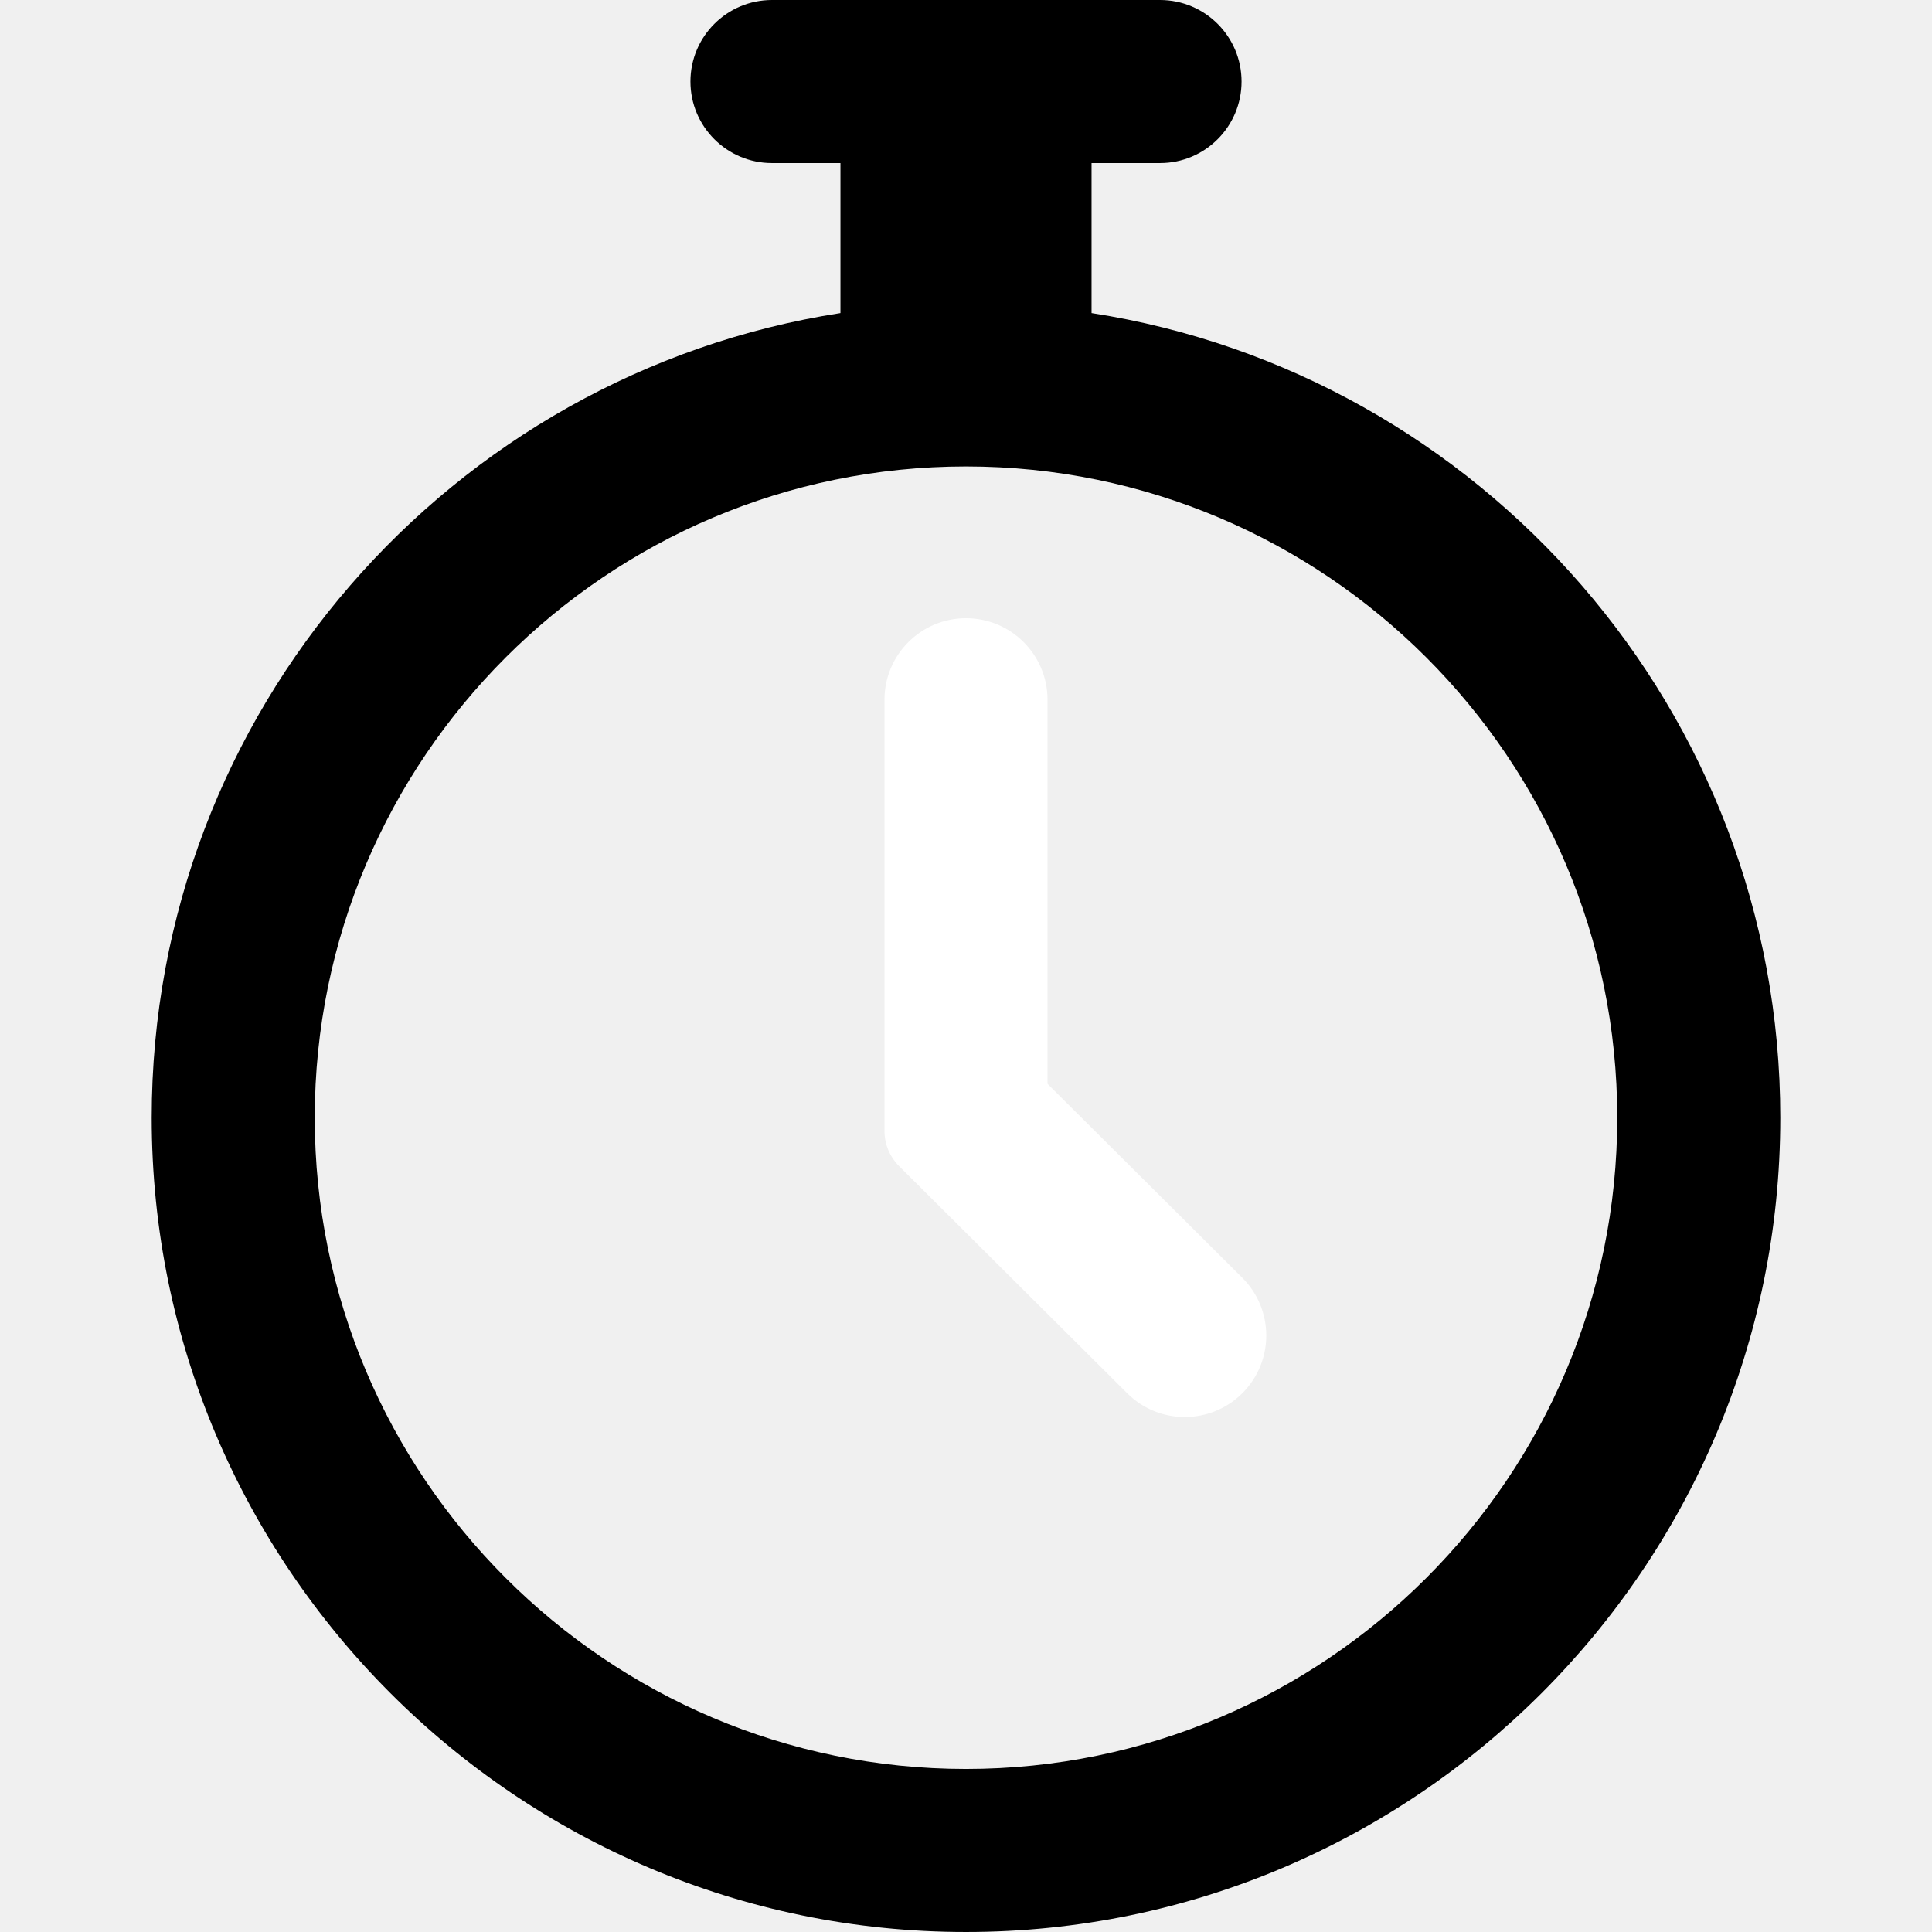
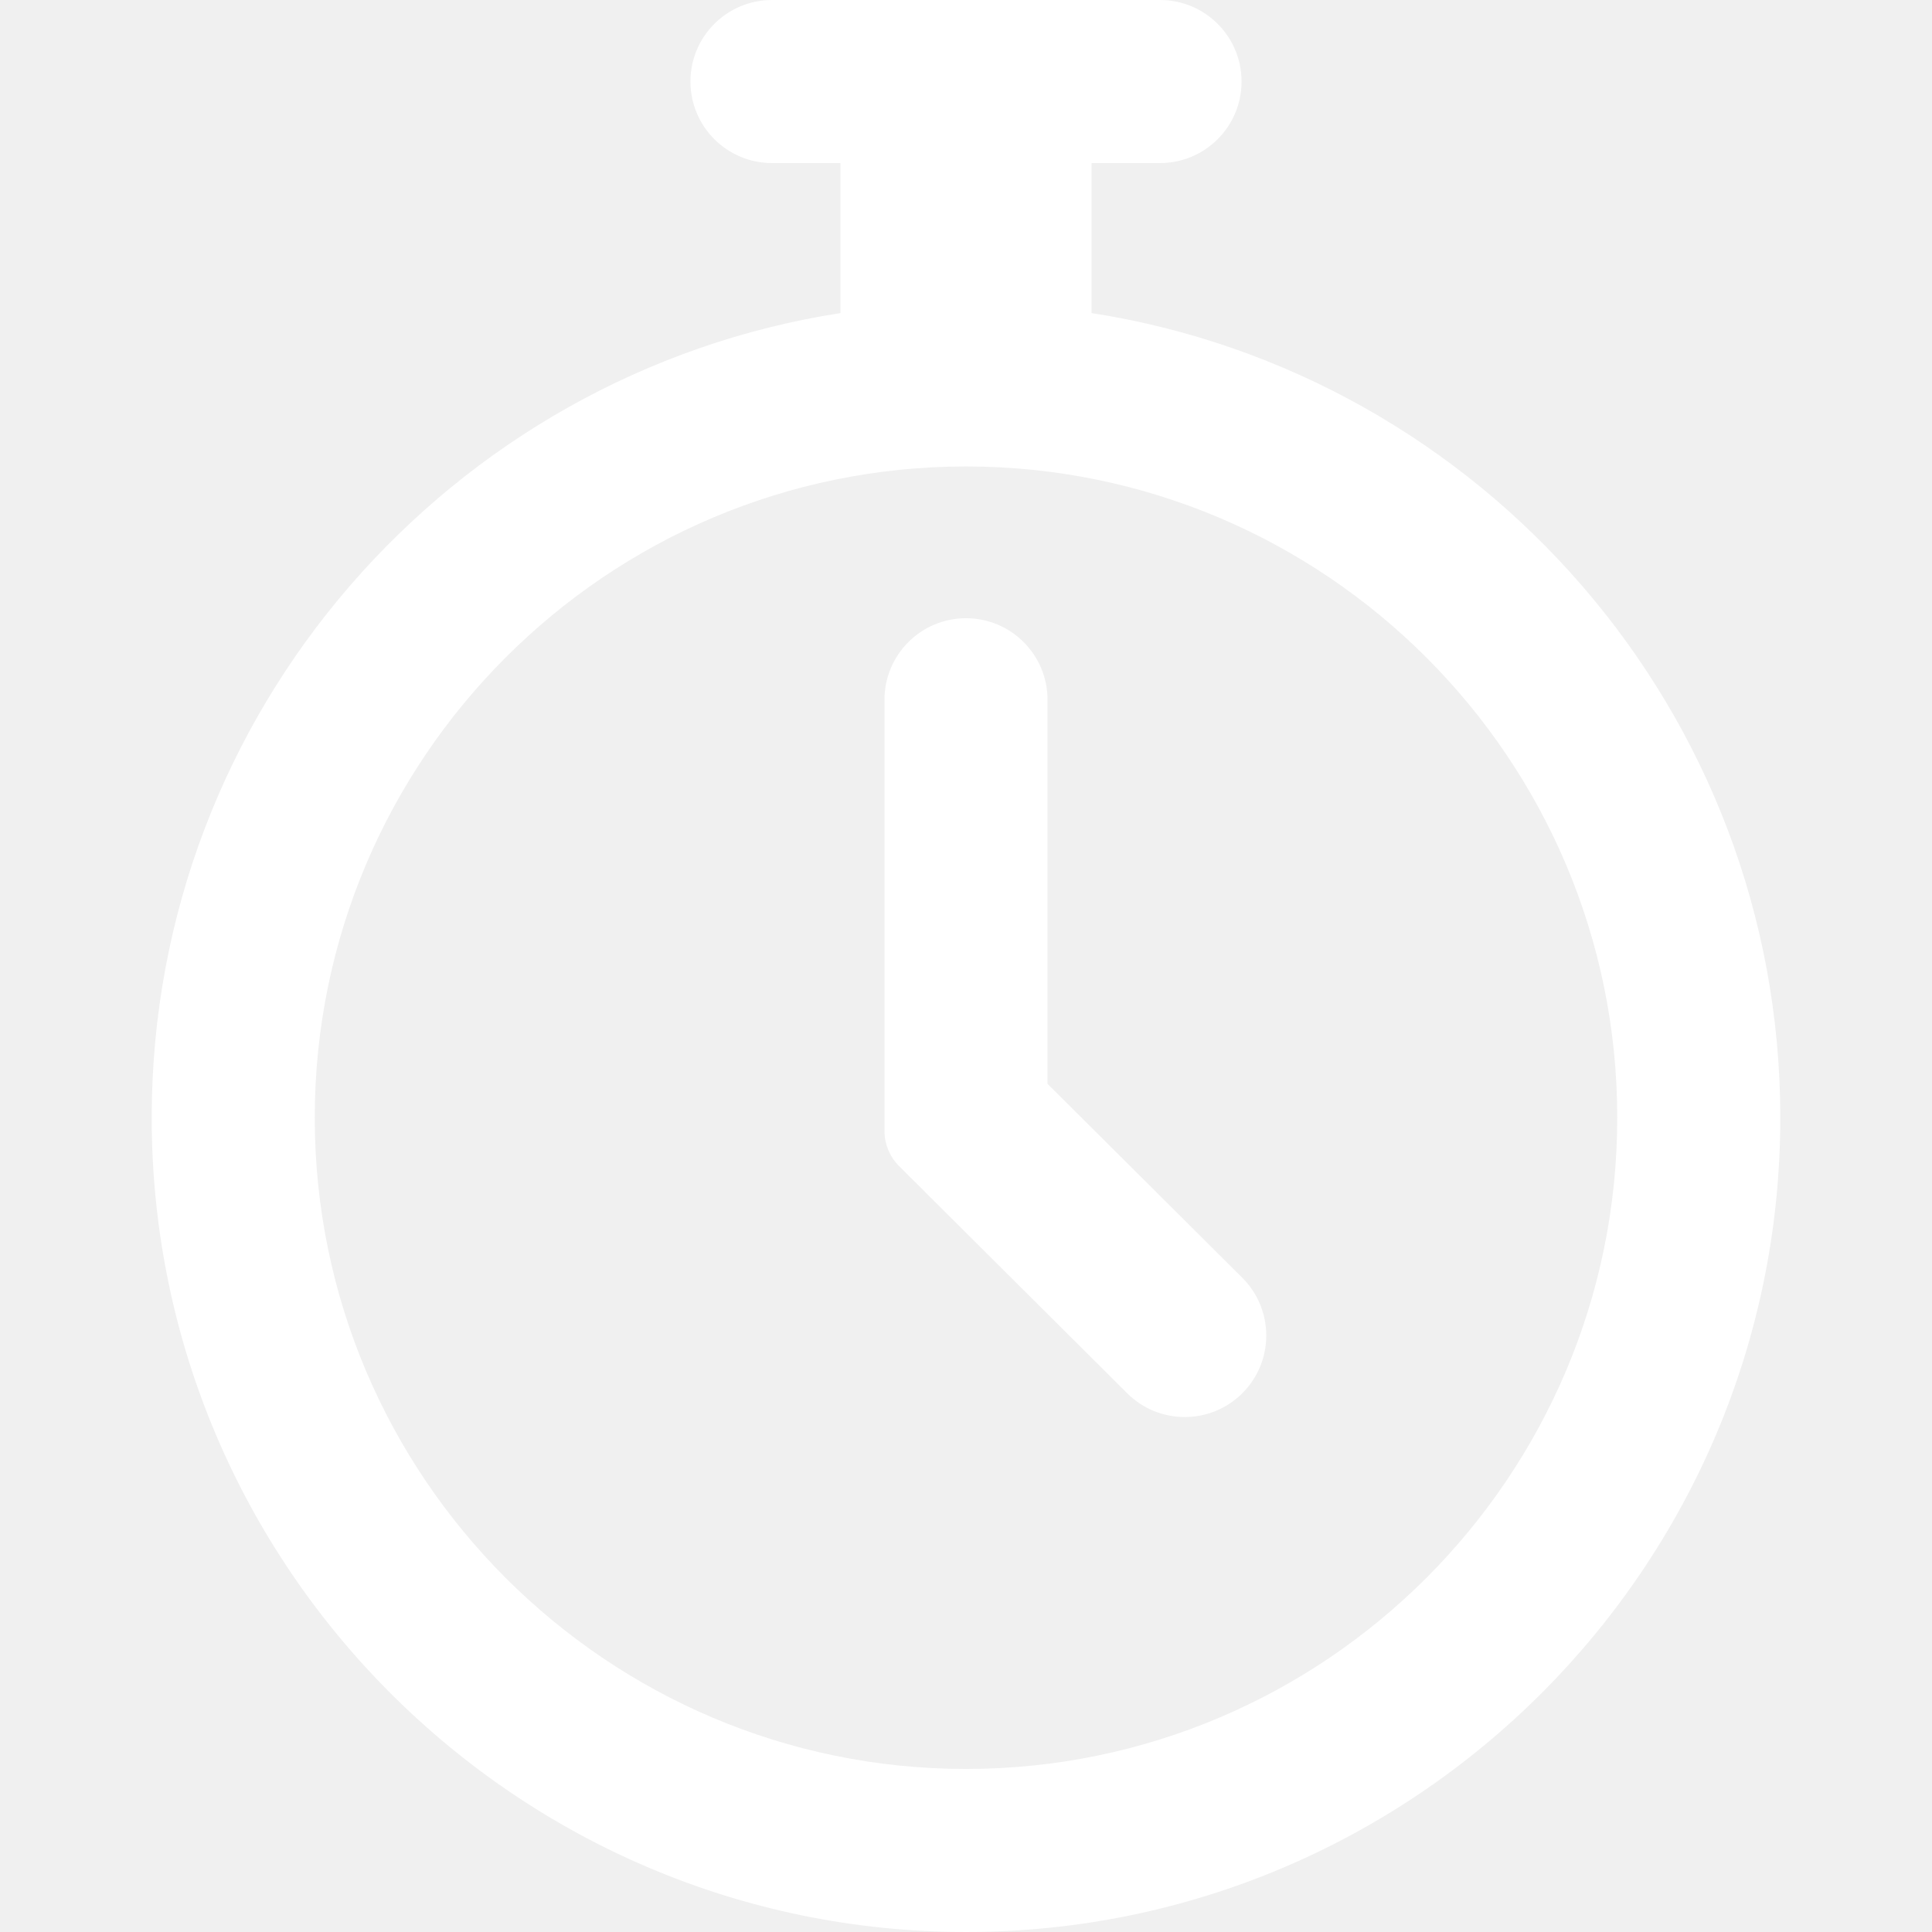
<svg xmlns="http://www.w3.org/2000/svg" version="1.1" viewBox="0 0 296.228 296.228" enable-background="new 0 0 296.228 296.228">
  <g>
-     <path d="m167.364,48.003v-23.003h10.5c6.903,0 12.5-5.597 12.5-12.5s-5.596-12.5-12.5-12.5h-59.5c-6.903,0-12.5,5.597-12.5,12.5s5.597,12.5 12.5,12.5h10.5v23.003c-59.738,9.285-105.604,61.071-105.604,123.37-3.55271e-15,68.845 56.01,124.854 124.854,124.854s124.854-56.01 124.854-124.854c0-62.299-45.866-114.085-105.604-123.37zm-19.25,223.225c-55.06,0-99.854-44.795-99.854-99.854s44.795-99.854 99.854-99.854 99.854,44.795 99.854,99.854-44.794,99.854-99.854,99.854z" />
+     <path d="m167.364,48.003v-23.003h10.5c6.903,0 12.5-5.597 12.5-12.5s-5.596-12.5-12.5-12.5h-59.5c-6.903,0-12.5,5.597-12.5,12.5s5.597,12.5 12.5,12.5h10.5v23.003c-59.738,9.285-105.604,61.071-105.604,123.37-3.55271e-15,68.845 56.01,124.854 124.854,124.854s124.854-56.01 124.854-124.854c0-62.299-45.866-114.085-105.604-123.37zm-19.25,223.225c-55.06,0-99.854-44.795-99.854-99.854s44.795-99.854 99.854-99.854 99.854,44.795 99.854,99.854-44.794,99.854-99.854,99.854z" fill="white" />
    <path d="m160.614,166.18v-58.889c0-6.903-5.597-12.5-12.5-12.5s-12.5,5.597-12.5,12.5v66.1c0,2.033 0.81,3.982 2.25,5.416l34.969,34.822c4.893,4.872 12.806,4.854 17.678-0.037 4.871-4.892 4.854-12.807-0.037-17.678l-29.86-29.734z" fill="white" />
  </g>
</svg>
